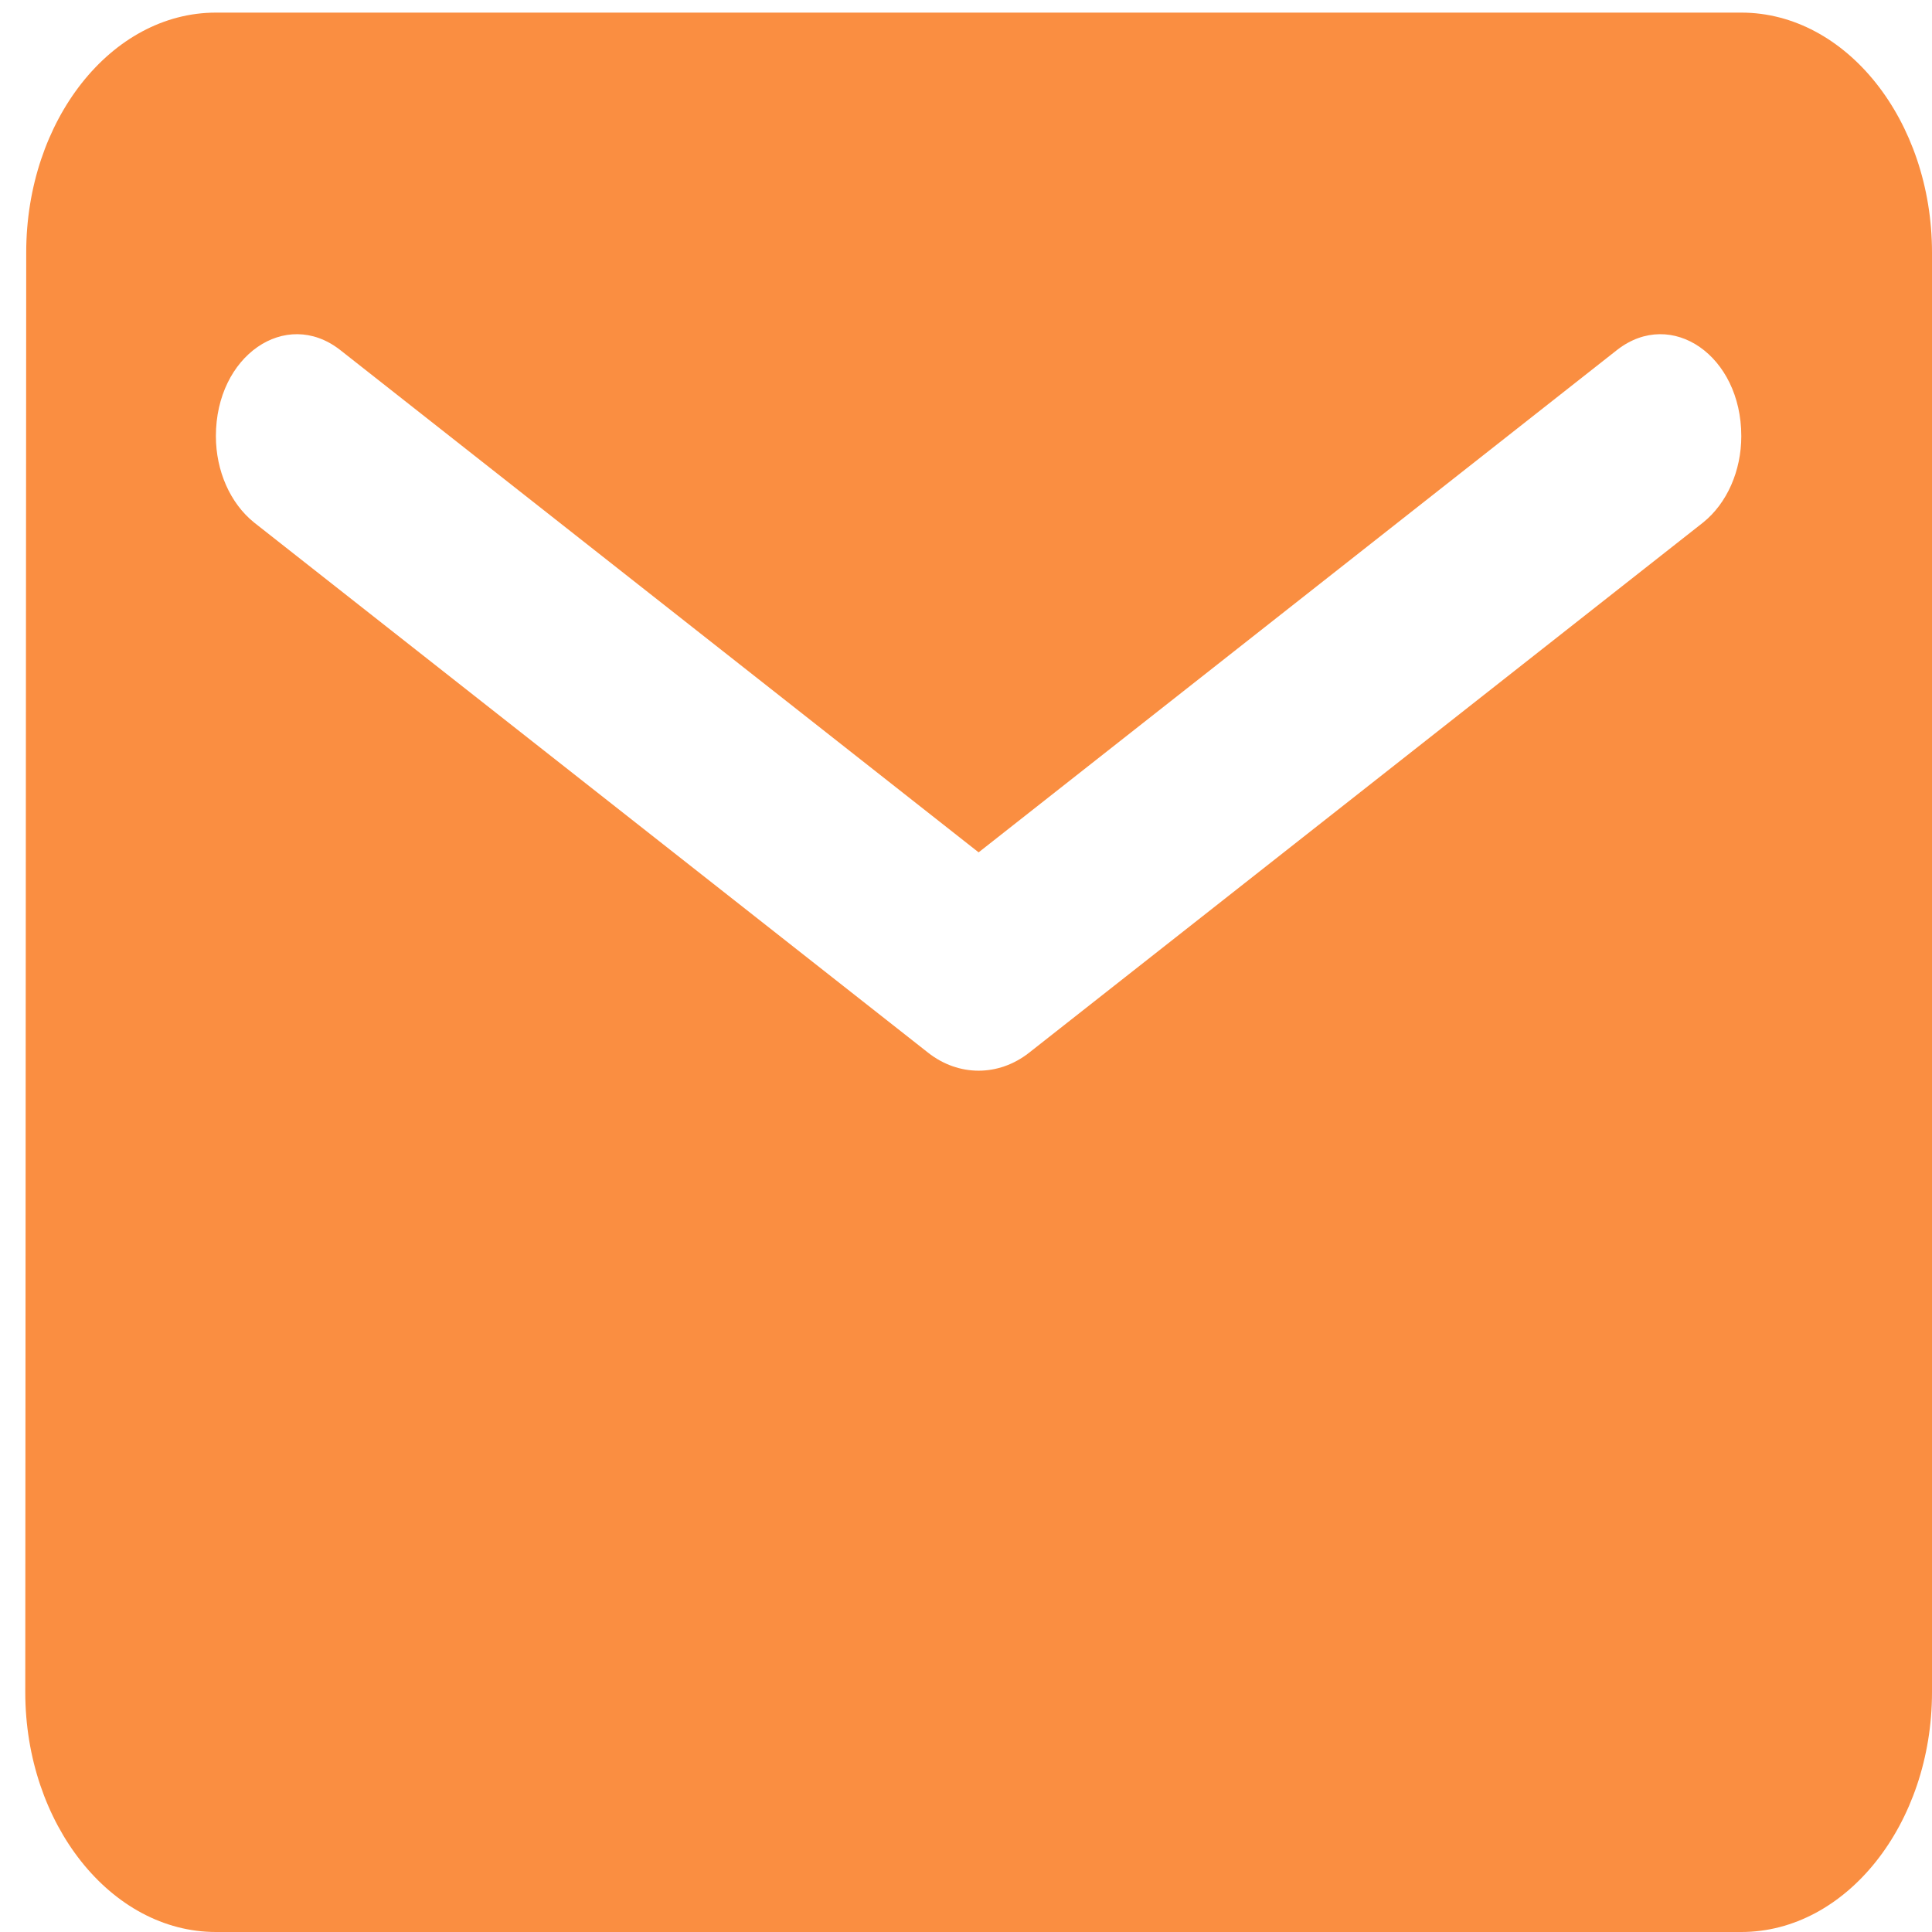
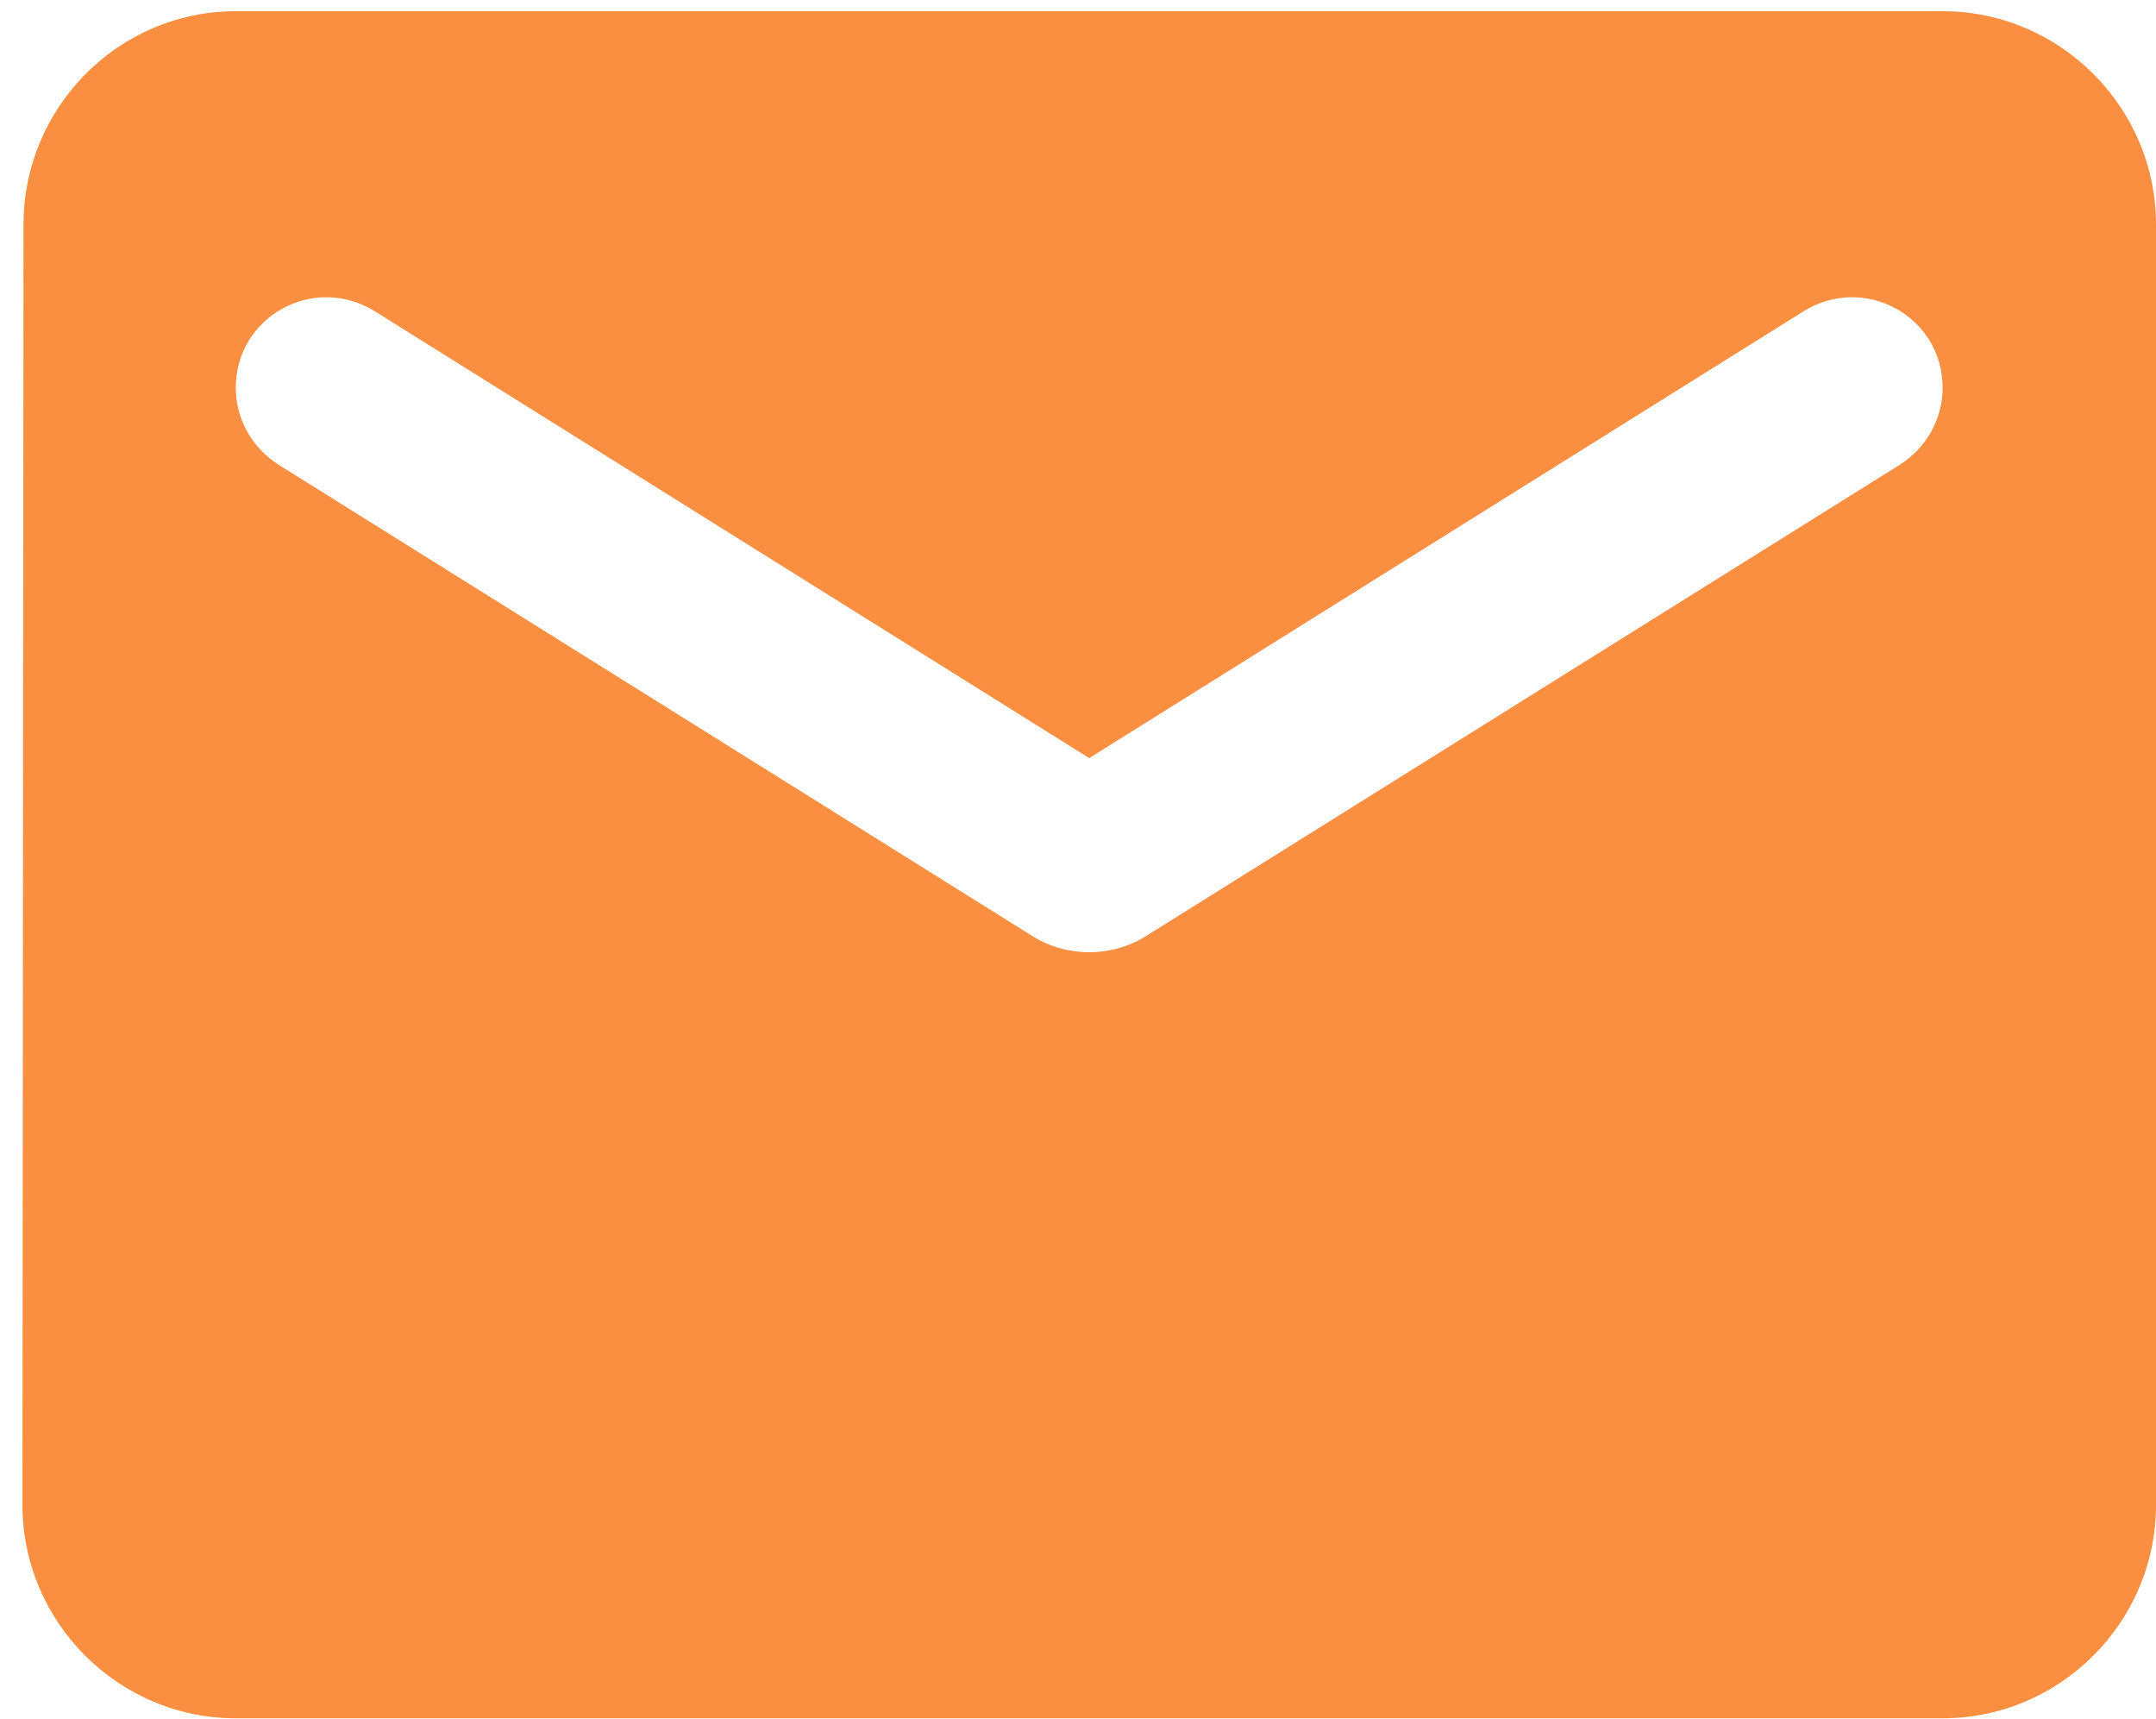
- <svg xmlns="http://www.w3.org/2000/svg" width="51" height="51" viewBox="0 0 51 51" fill="none">
-   <path fill-rule="evenodd" clip-rule="evenodd" d="M5.7 0.333H45.967C48.735 0.333 51 3.183 51 6.667V44.667C51 48.15 48.735 51 45.967 51H5.7C2.932 51 0.667 48.15 0.667 44.667L0.692 6.667C0.692 3.183 2.932 0.333 5.7 0.333ZM27.167 27.788L44.959 13.792C45.589 13.285 45.966 12.43 45.966 11.512C45.966 9.39 44.129 8.123 42.694 9.232L25.833 22.5L8.971 9.232C7.537 8.123 5.699 9.39 5.699 11.512C5.699 12.43 6.077 13.285 6.706 13.792L24.499 27.788C25.304 28.422 26.361 28.422 27.167 27.788Z" fill="#FA8E41" />
+ <svg xmlns="http://www.w3.org/2000/svg" width="64" height="51" viewBox="0 0 64 51" fill="none">
+   <path fill-rule="evenodd" clip-rule="evenodd" d="M7 0.333H57.667C61.15 0.333 64 3.183 64 6.667V44.667C64 48.15 61.15 51 57.667 51H7C3.517 51 0.667 48.15 0.667 44.667L0.698 6.667C0.698 3.183 3.517 0.333 7 0.333ZM34.011 27.788L56.399 13.792C57.191 13.285 57.666 12.43 57.666 11.512C57.666 9.39 55.354 8.123 53.549 9.232L32.333 22.5L11.116 9.232C9.311 8.123 6.999 9.39 6.999 11.512C6.999 12.43 7.474 13.285 8.266 13.792L30.654 27.788C31.668 28.422 32.998 28.422 34.011 27.788Z" fill="#FA8E41" />
</svg>
